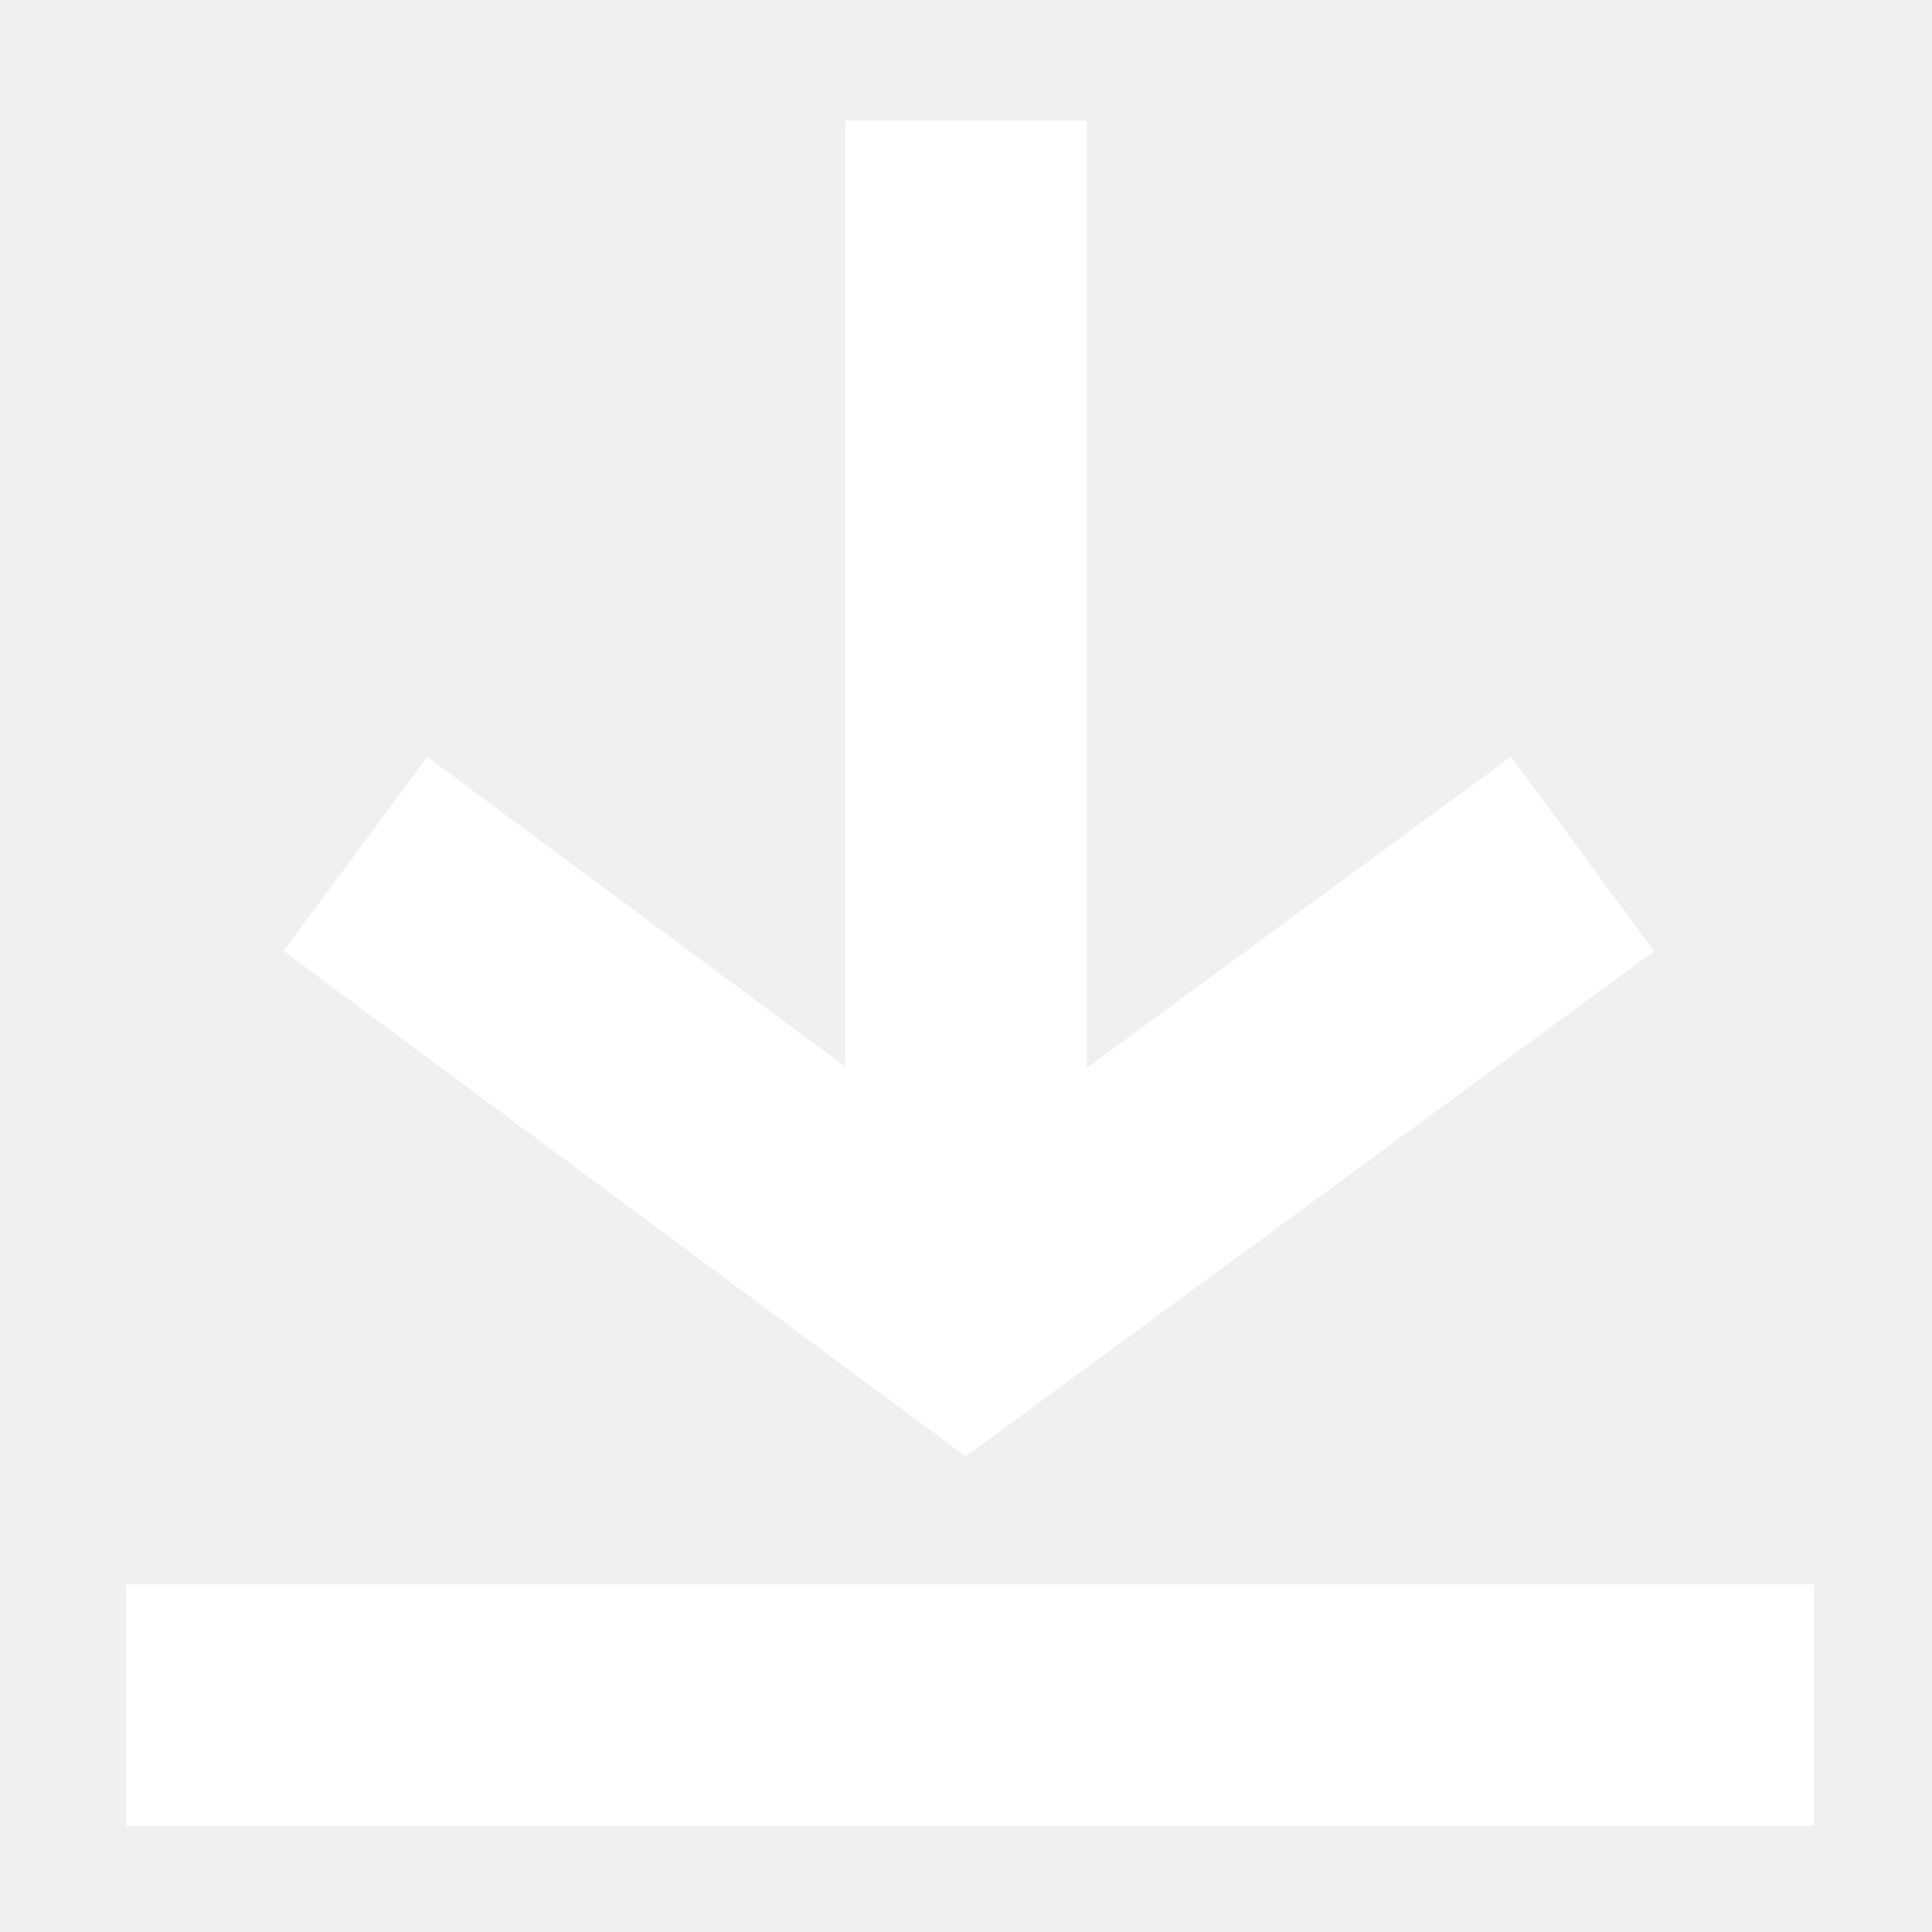
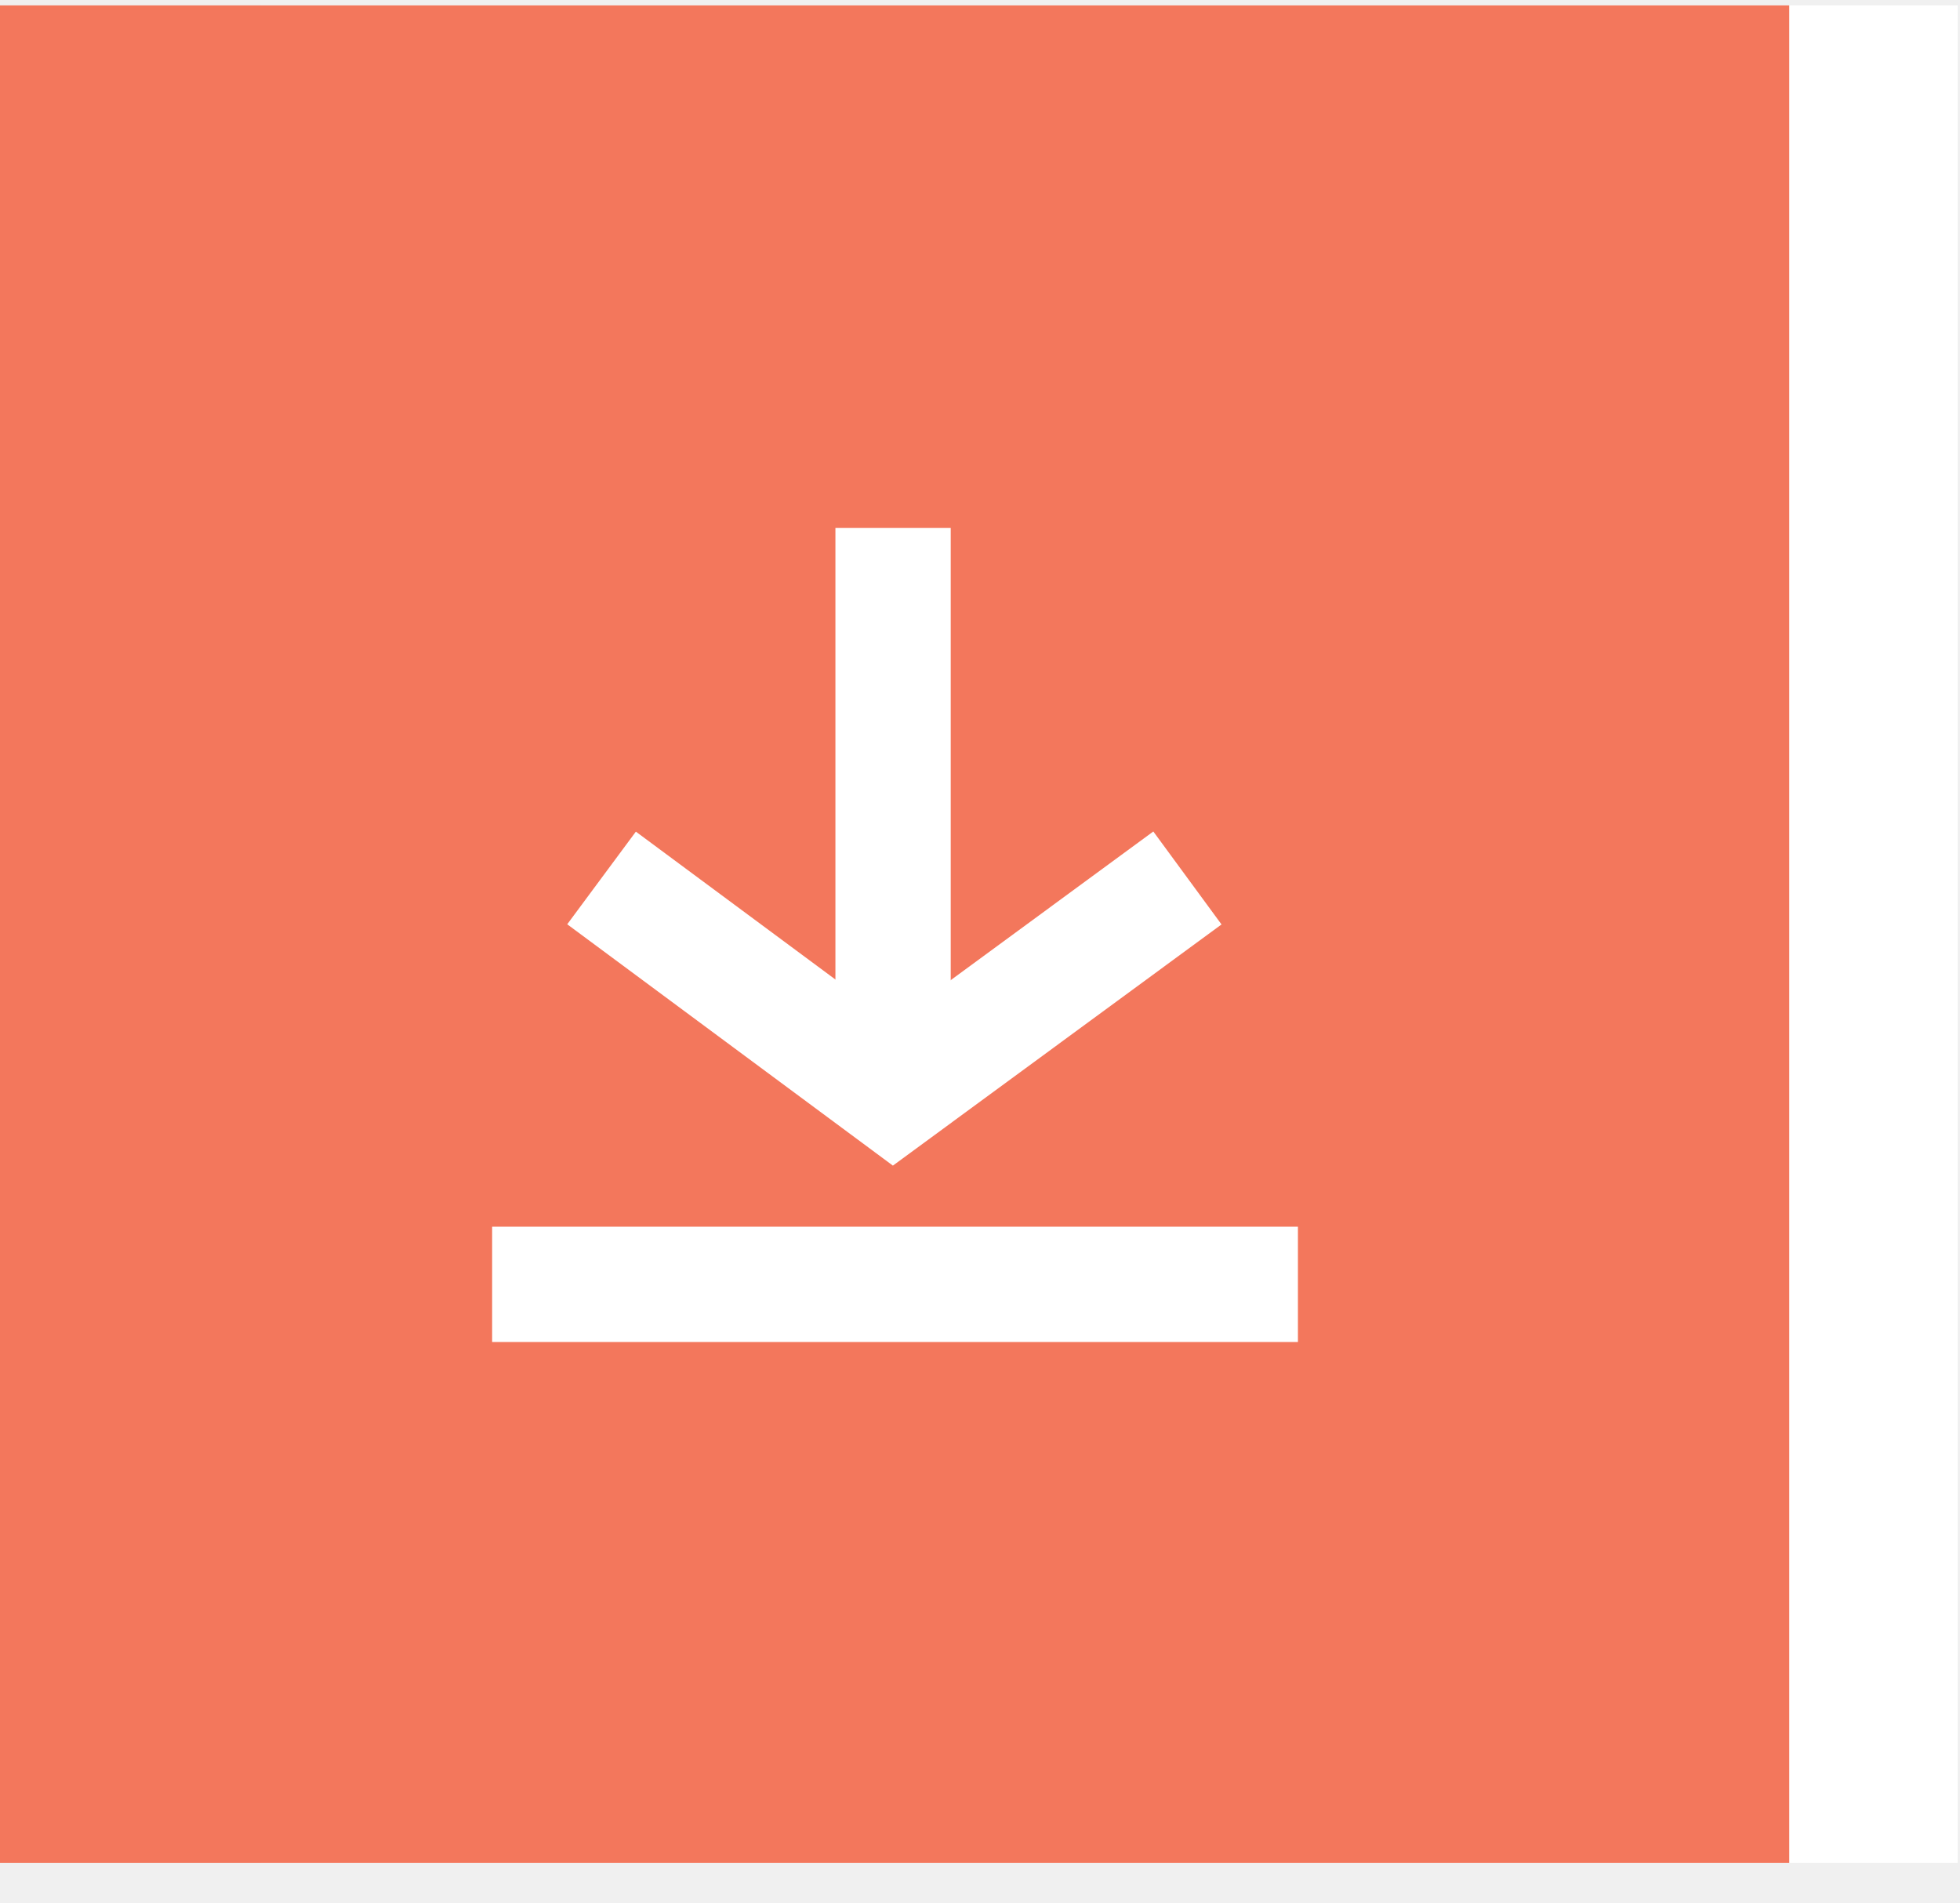
- <svg xmlns="http://www.w3.org/2000/svg" width="16px" height="16px" viewBox="0 0 16 16" version="1.1">
-   <defs />
-   <g id="Page-1" stroke="none" stroke-width="1" fill="none" fill-rule="evenodd">
-     <g id="download" stroke-width="2" stroke="#FFFFFF">
-       <polyline id="Path-3" points="2.943 7.072 8 10.819 13.106 7.072" />
-       <path d="M1.045,14.121 L15.023,14.121" id="Path" />
-       <path d="M8,1 L8,10.794" id="Path-2" />
+ <svg xmlns="http://www.w3.org/2000/svg" width="100%" height="100%" viewBox="0 0 34 33" version="1.1" xml:space="preserve" style="fill-rule:evenodd;clip-rule:evenodd;">
+   <rect id="download" x="0" y="0" width="33.96" height="32.312" style="fill:none;" />
+   <clipPath id="_clip1">
+     <rect x="0" y="0" width="33.96" height="32.312" />
+   </clipPath>
+   <g clip-path="url(#_clip1)">
+     <rect x="4.524" y="0.093" width="29.436" height="35.086" style="fill:#fff;" />
+     <rect x="-2.176" y="0.093" width="33.214" height="35.086" style="fill:#f3775c;" />
+     <g id="download1">
+       <path id="Path-3" d="M10.435,15.228l5.057,3.747l5.106,-3.747" style="fill:none;stroke:#fff;stroke-width:2px;" />
+       <path id="Path" d="M8.537,22.277l13.978,0" style="fill:none;stroke:#fff;stroke-width:2px;" />
+       <path id="Path-2" d="M15.492,9.156l0,9.794" style="fill:none;stroke:#fff;stroke-width:2px;" />
    </g>
  </g>
</svg>
